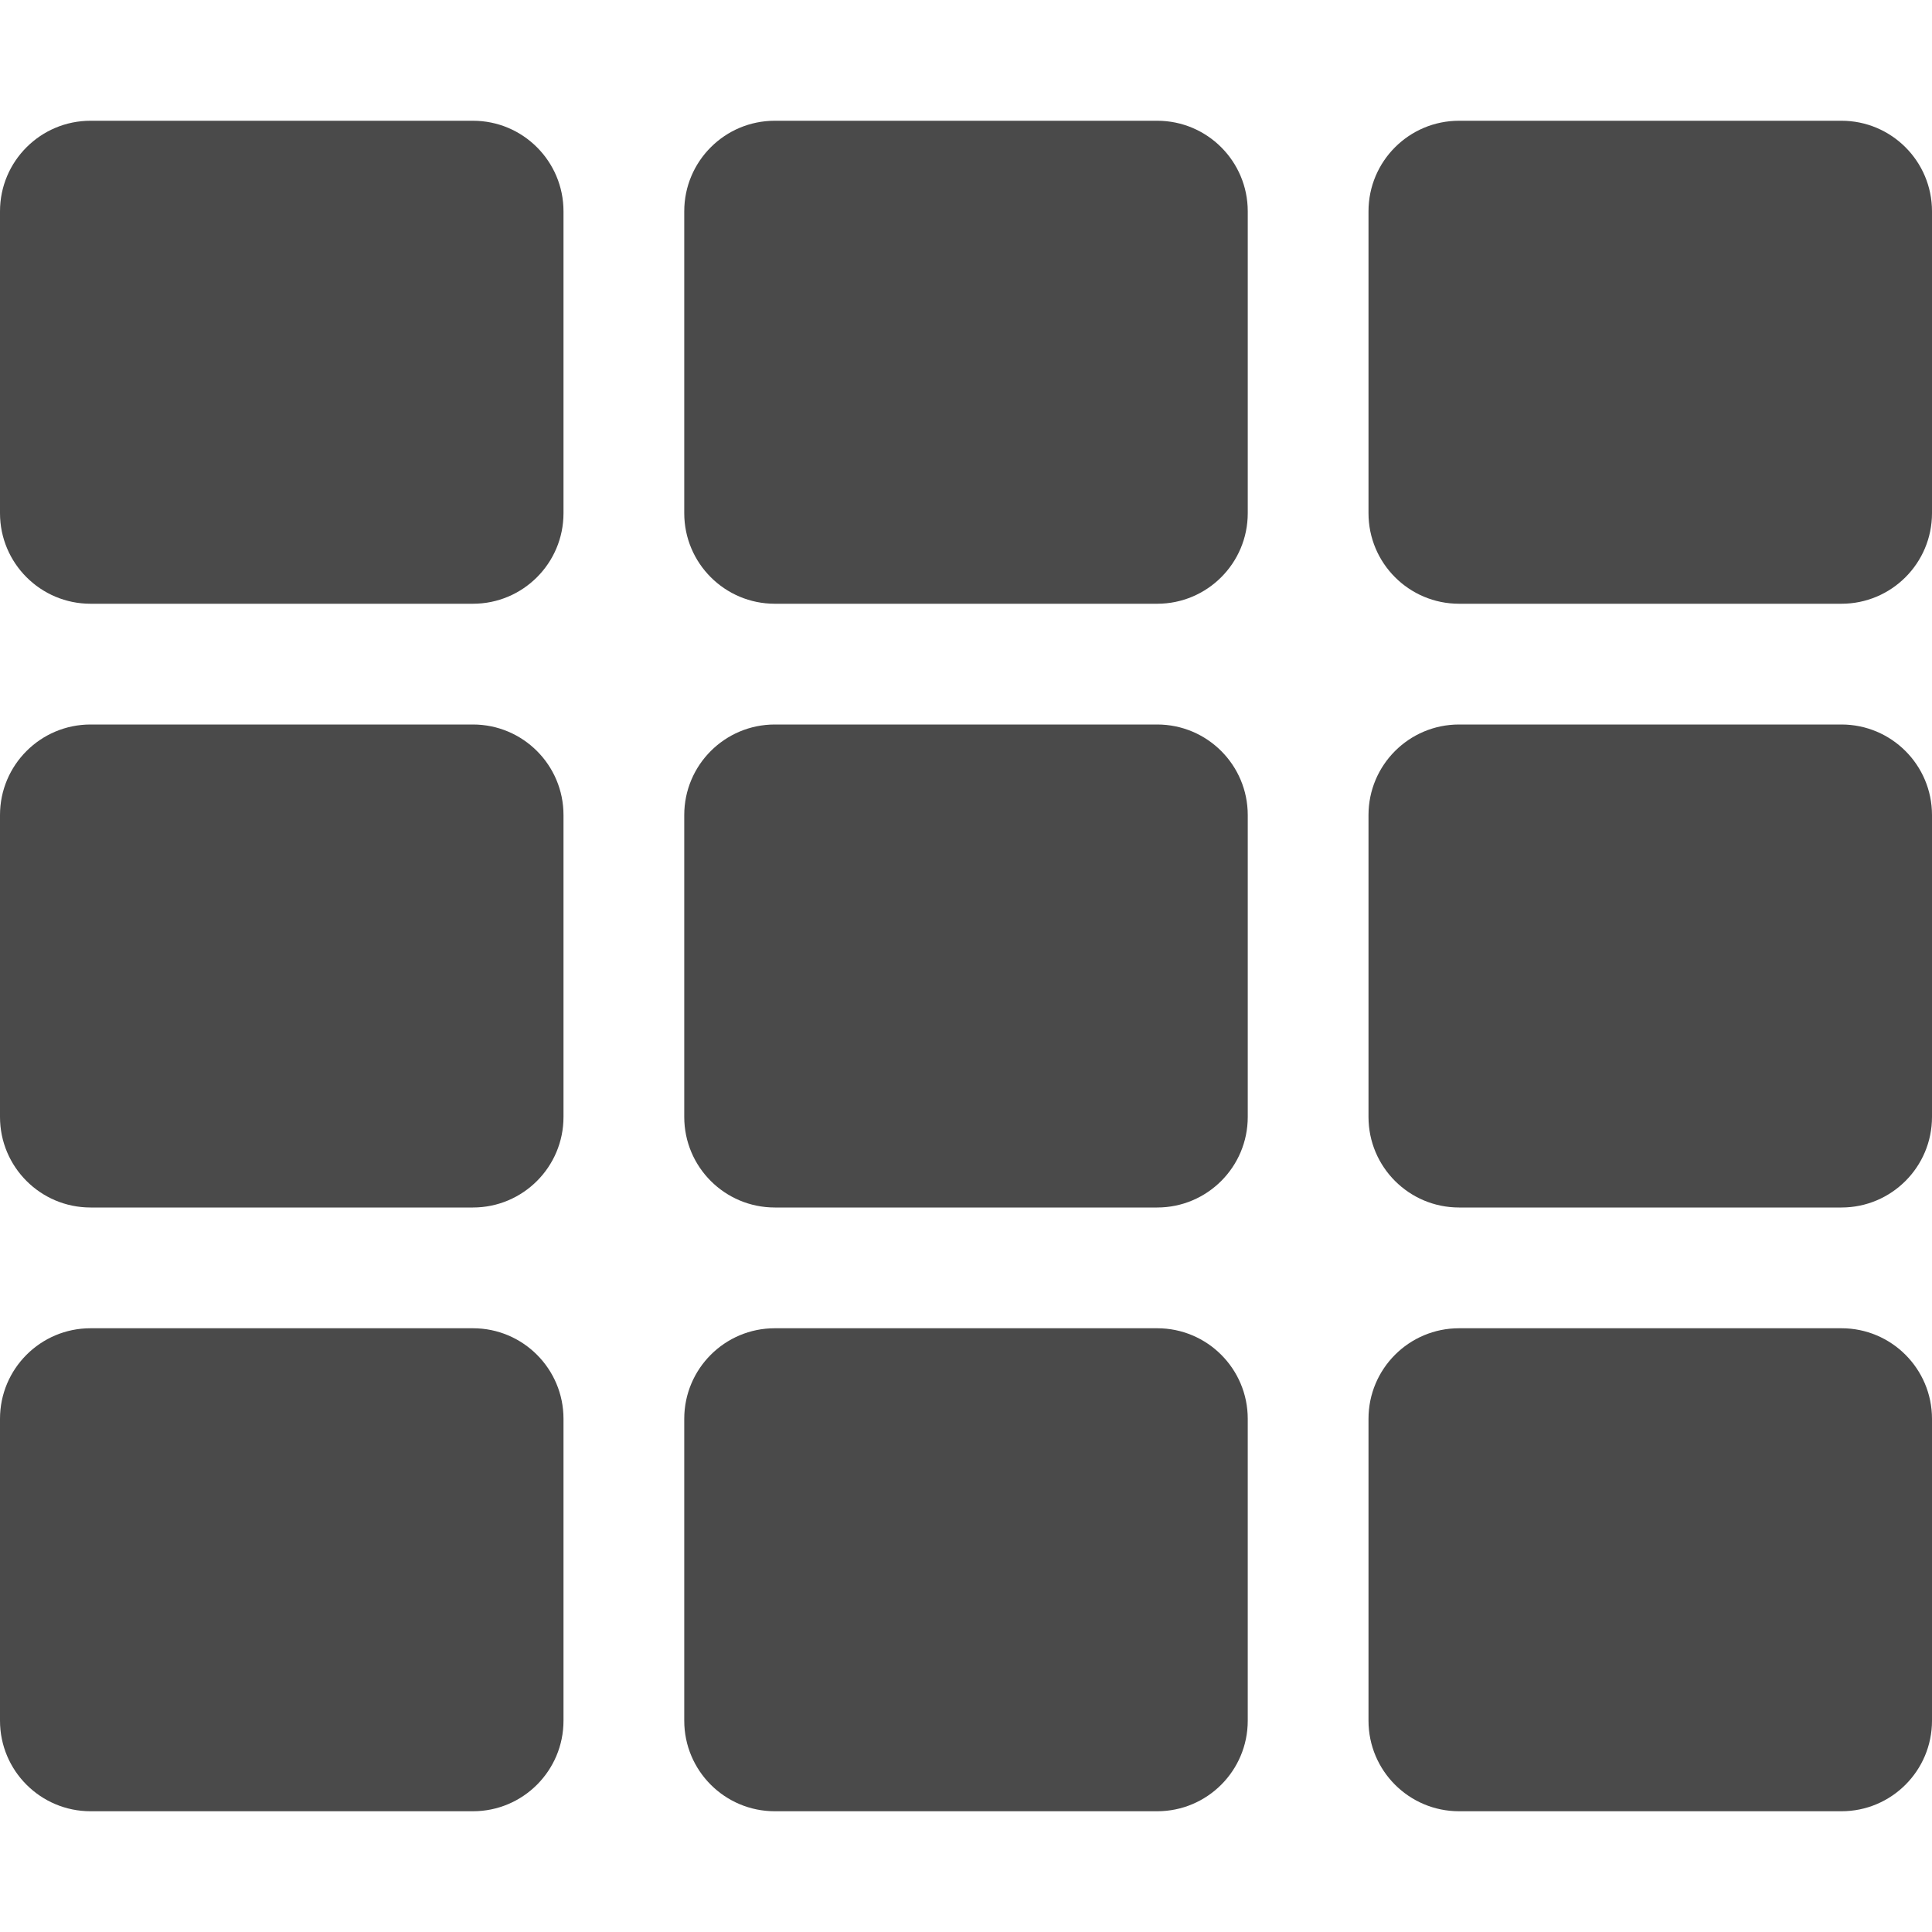
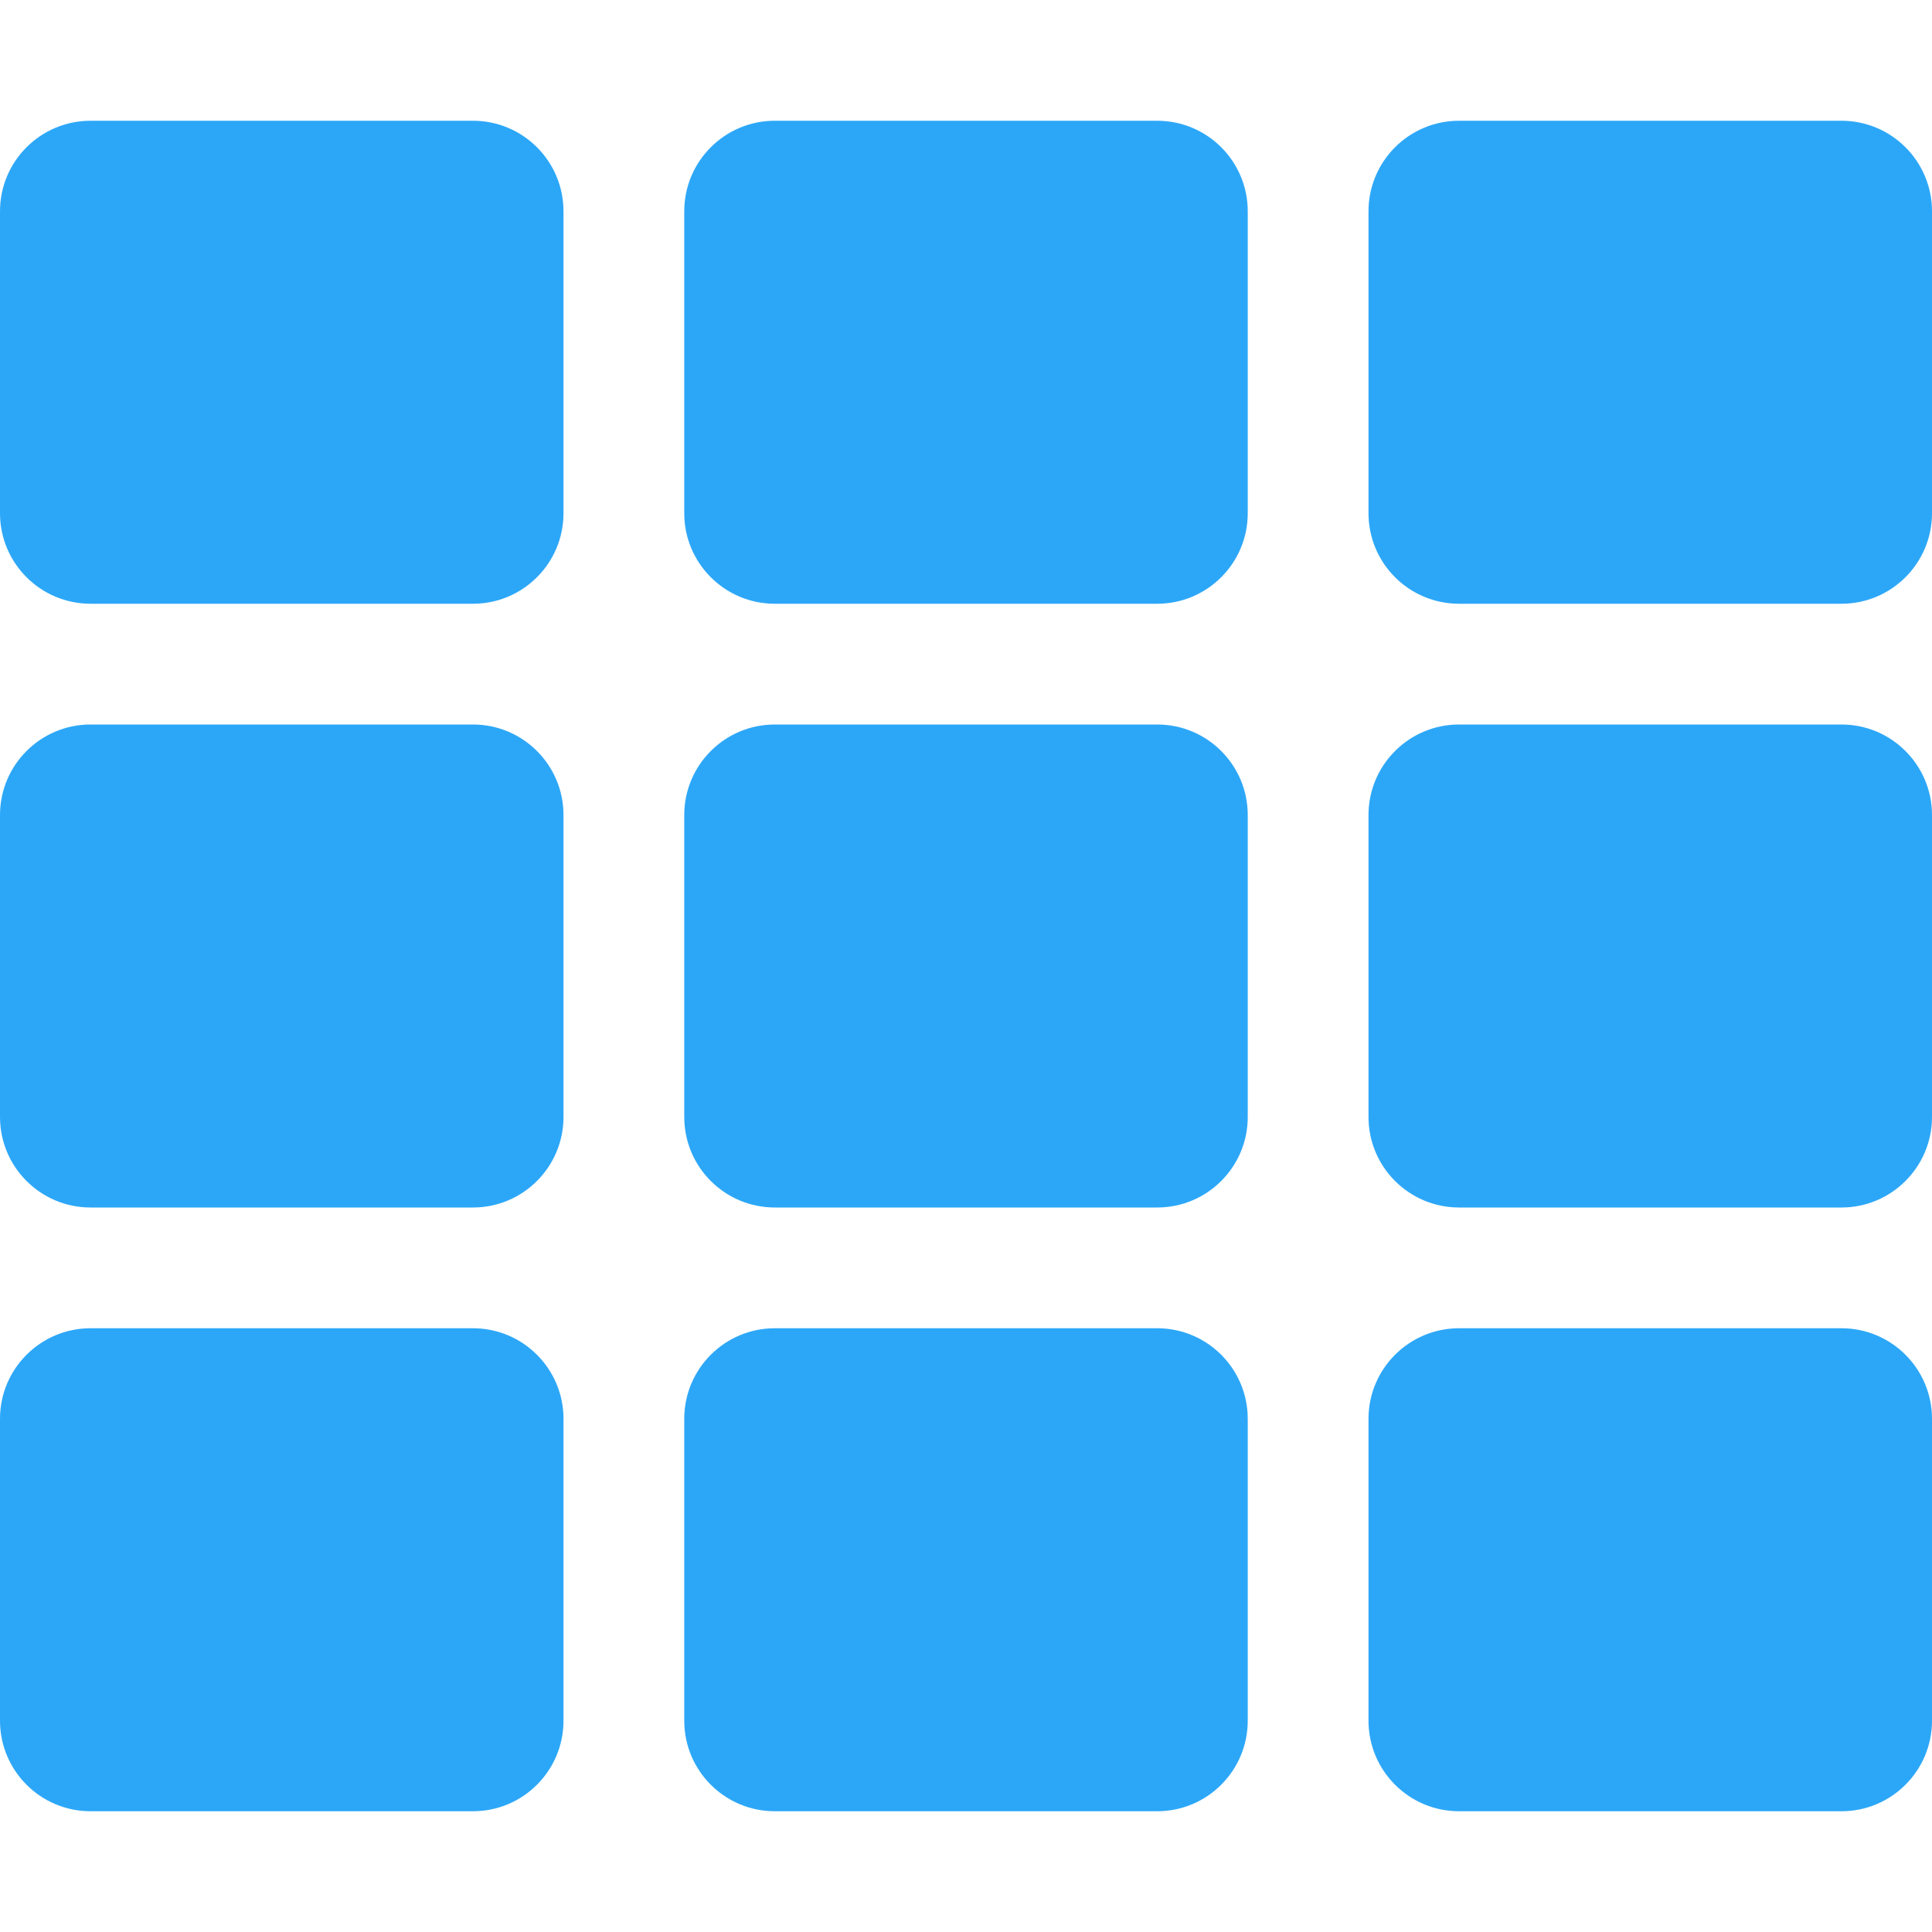
<svg xmlns="http://www.w3.org/2000/svg" aria-hidden="true" data-prefix="fas" data-icon="th" role="img" viewBox="0 0 512 512" class="svg-inline--fa fa-th fa-w-16 fa-9x">
-   <path fill="#4a4a4a" d="M149.333 56v80c0 13.255-10.745 24-24 24H24c-13.255 0-24-10.745-24-24V56c0-13.255 10.745-24 24-24h101.333c13.255 0 24 10.745 24 24zm181.334 240v-80c0-13.255-10.745-24-24-24H205.333c-13.255 0-24 10.745-24 24v80c0 13.255 10.745 24 24 24h101.333c13.256 0 24.001-10.745 24.001-24zm32-240v80c0 13.255 10.745 24 24 24H488c13.255 0 24-10.745 24-24V56c0-13.255-10.745-24-24-24H386.667c-13.255 0-24 10.745-24 24zm-32 80V56c0-13.255-10.745-24-24-24H205.333c-13.255 0-24 10.745-24 24v80c0 13.255 10.745 24 24 24h101.333c13.256 0 24.001-10.745 24.001-24zm-205.334 56H24c-13.255 0-24 10.745-24 24v80c0 13.255 10.745 24 24 24h101.333c13.255 0 24-10.745 24-24v-80c0-13.255-10.745-24-24-24zM0 376v80c0 13.255 10.745 24 24 24h101.333c13.255 0 24-10.745 24-24v-80c0-13.255-10.745-24-24-24H24c-13.255 0-24 10.745-24 24zm386.667-56H488c13.255 0 24-10.745 24-24v-80c0-13.255-10.745-24-24-24H386.667c-13.255 0-24 10.745-24 24v80c0 13.255 10.745 24 24 24zm0 160H488c13.255 0 24-10.745 24-24v-80c0-13.255-10.745-24-24-24H386.667c-13.255 0-24 10.745-24 24v80c0 13.255 10.745 24 24 24zM181.333 376v80c0 13.255 10.745 24 24 24h101.333c13.255 0 24-10.745 24-24v-80c0-13.255-10.745-24-24-24H205.333c-13.255 0-24 10.745-24 24z" class="" />
+   <path fill="#2ca7f8" d="M149.333 56v80c0 13.255-10.745 24-24 24H24c-13.255 0-24-10.745-24-24V56c0-13.255 10.745-24 24-24h101.333c13.255 0 24 10.745 24 24zm181.334 240v-80c0-13.255-10.745-24-24-24H205.333c-13.255 0-24 10.745-24 24v80c0 13.255 10.745 24 24 24h101.333c13.256 0 24.001-10.745 24.001-24zm32-240v80c0 13.255 10.745 24 24 24H488c13.255 0 24-10.745 24-24V56c0-13.255-10.745-24-24-24H386.667c-13.255 0-24 10.745-24 24zm-32 80V56c0-13.255-10.745-24-24-24H205.333c-13.255 0-24 10.745-24 24v80c0 13.255 10.745 24 24 24h101.333c13.256 0 24.001-10.745 24.001-24zm-205.334 56H24c-13.255 0-24 10.745-24 24v80c0 13.255 10.745 24 24 24h101.333c13.255 0 24-10.745 24-24v-80c0-13.255-10.745-24-24-24zM0 376v80c0 13.255 10.745 24 24 24h101.333c13.255 0 24-10.745 24-24v-80c0-13.255-10.745-24-24-24H24c-13.255 0-24 10.745-24 24zm386.667-56H488c13.255 0 24-10.745 24-24v-80c0-13.255-10.745-24-24-24H386.667c-13.255 0-24 10.745-24 24v80c0 13.255 10.745 24 24 24zm0 160H488c13.255 0 24-10.745 24-24v-80c0-13.255-10.745-24-24-24H386.667c-13.255 0-24 10.745-24 24v80c0 13.255 10.745 24 24 24zM181.333 376v80c0 13.255 10.745 24 24 24h101.333c13.255 0 24-10.745 24-24v-80c0-13.255-10.745-24-24-24H205.333c-13.255 0-24 10.745-24 24z" class="" />
</svg>
